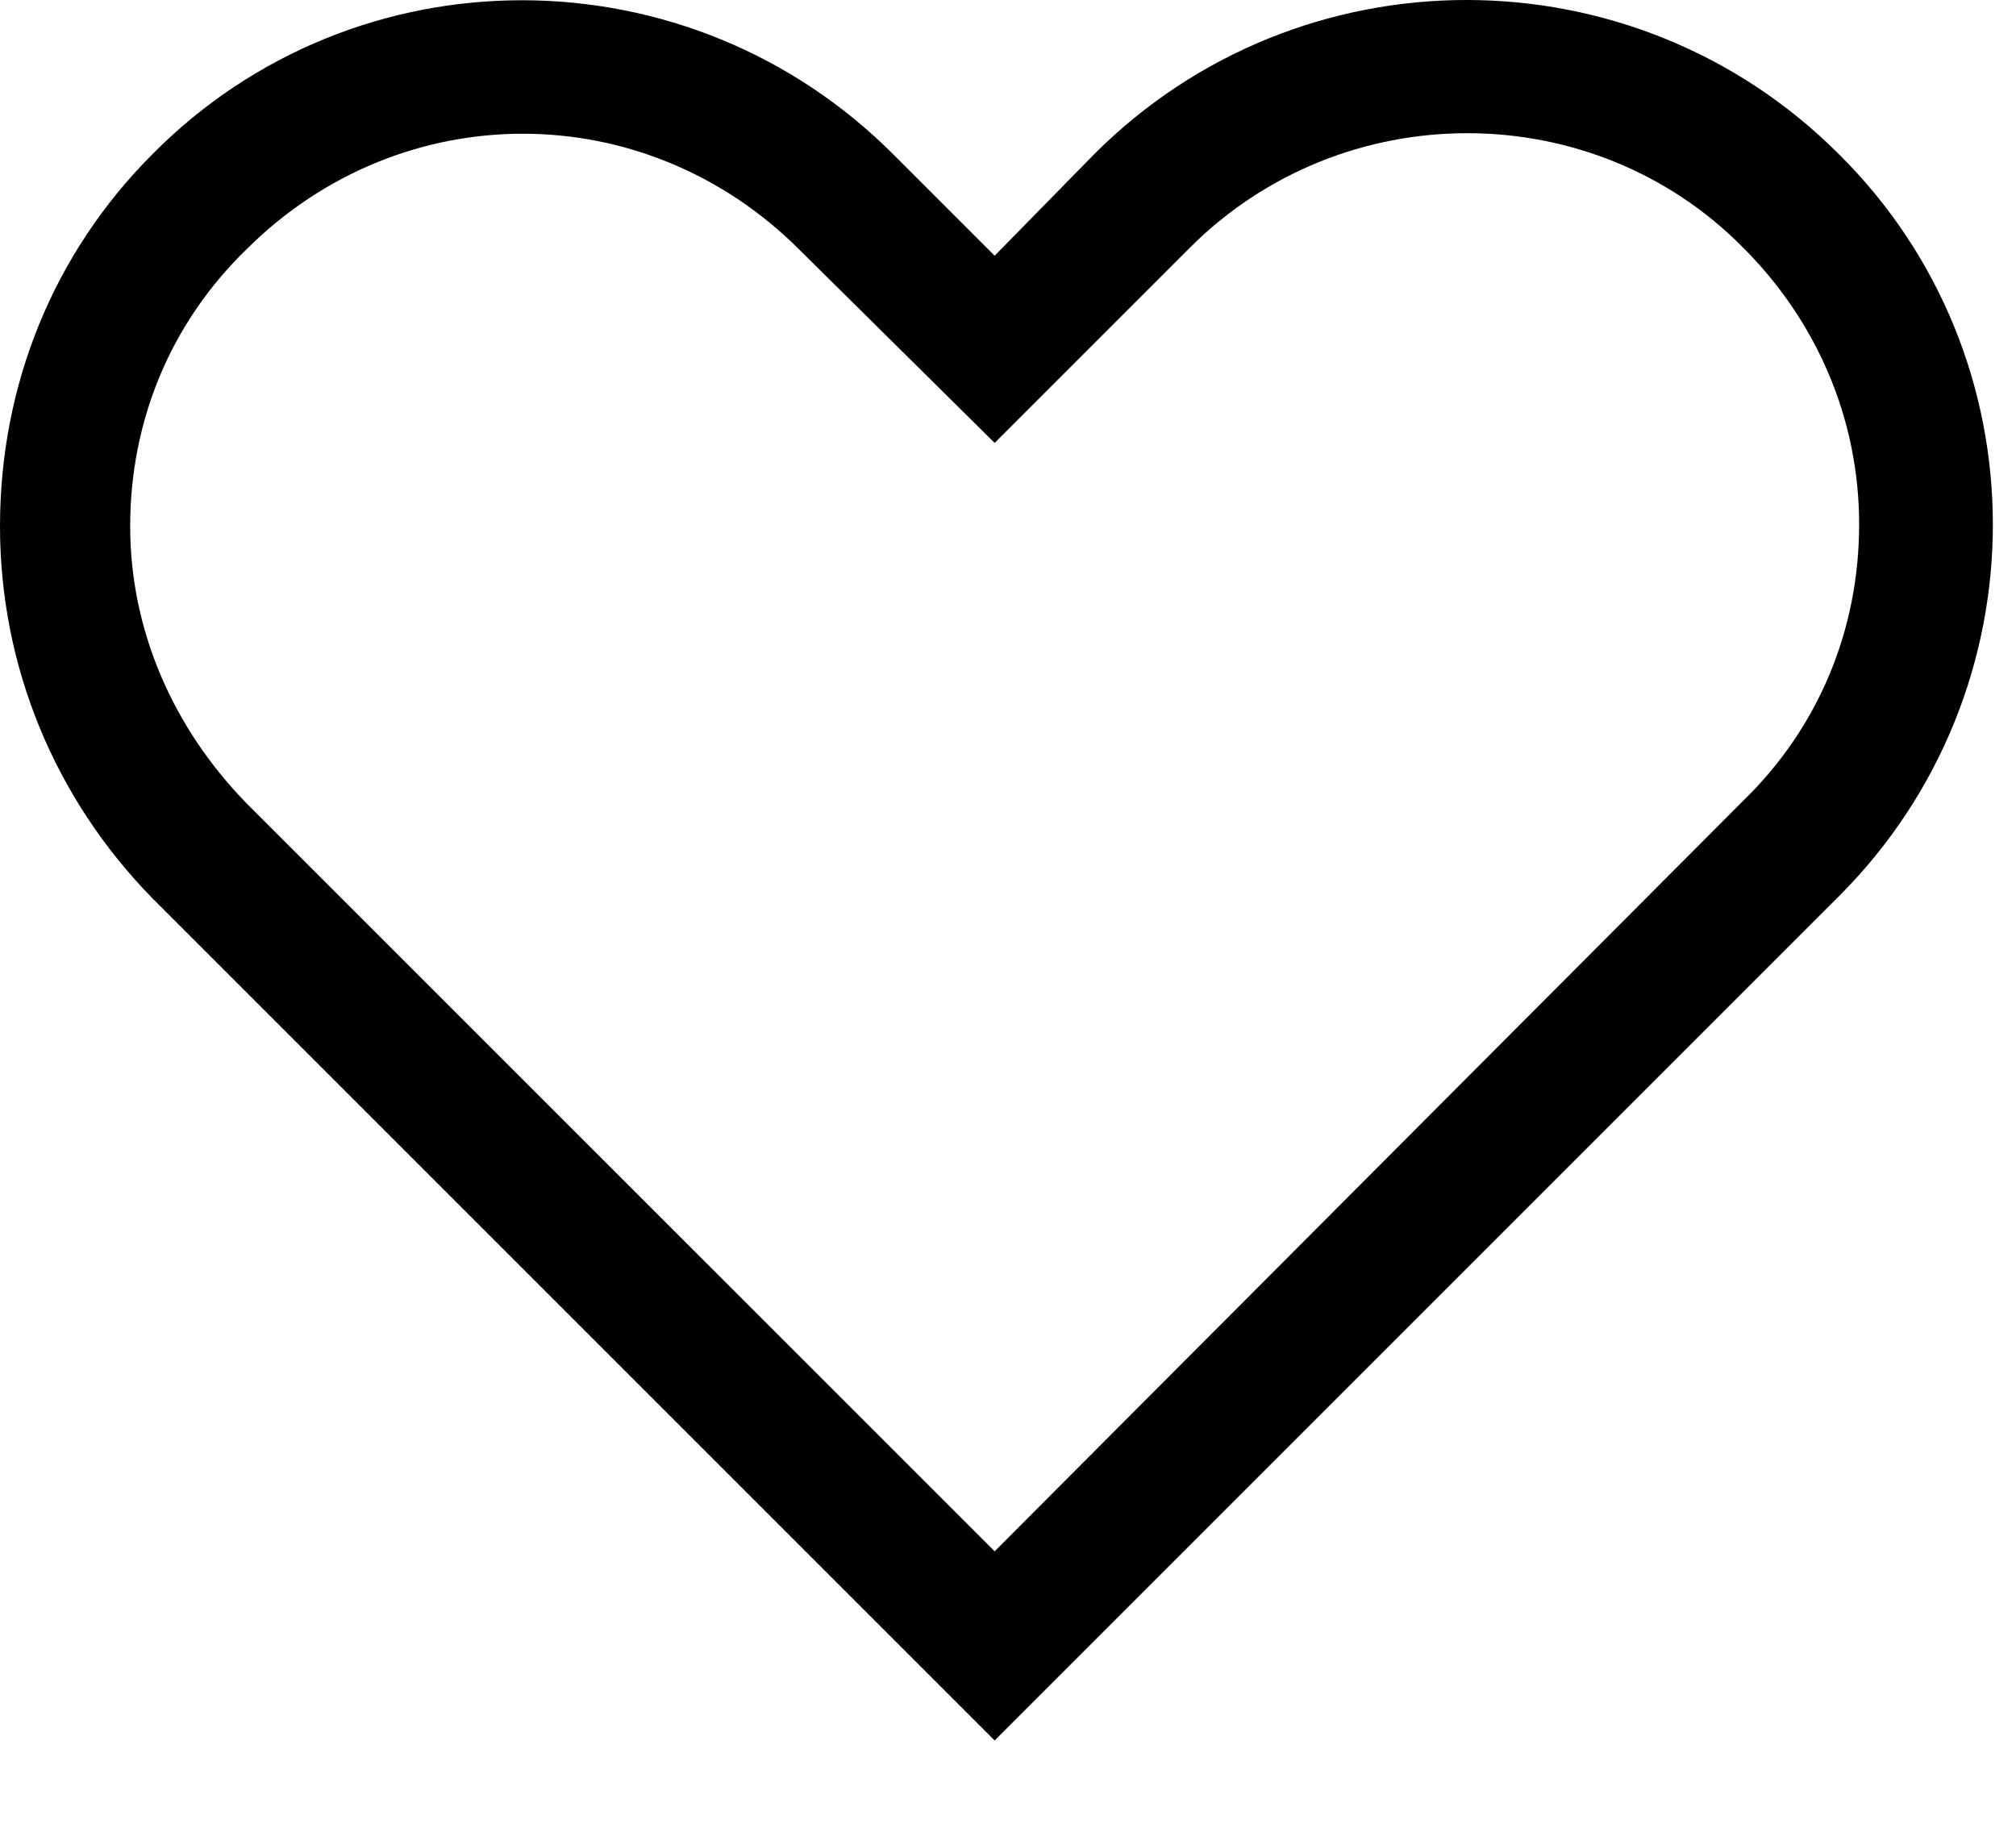
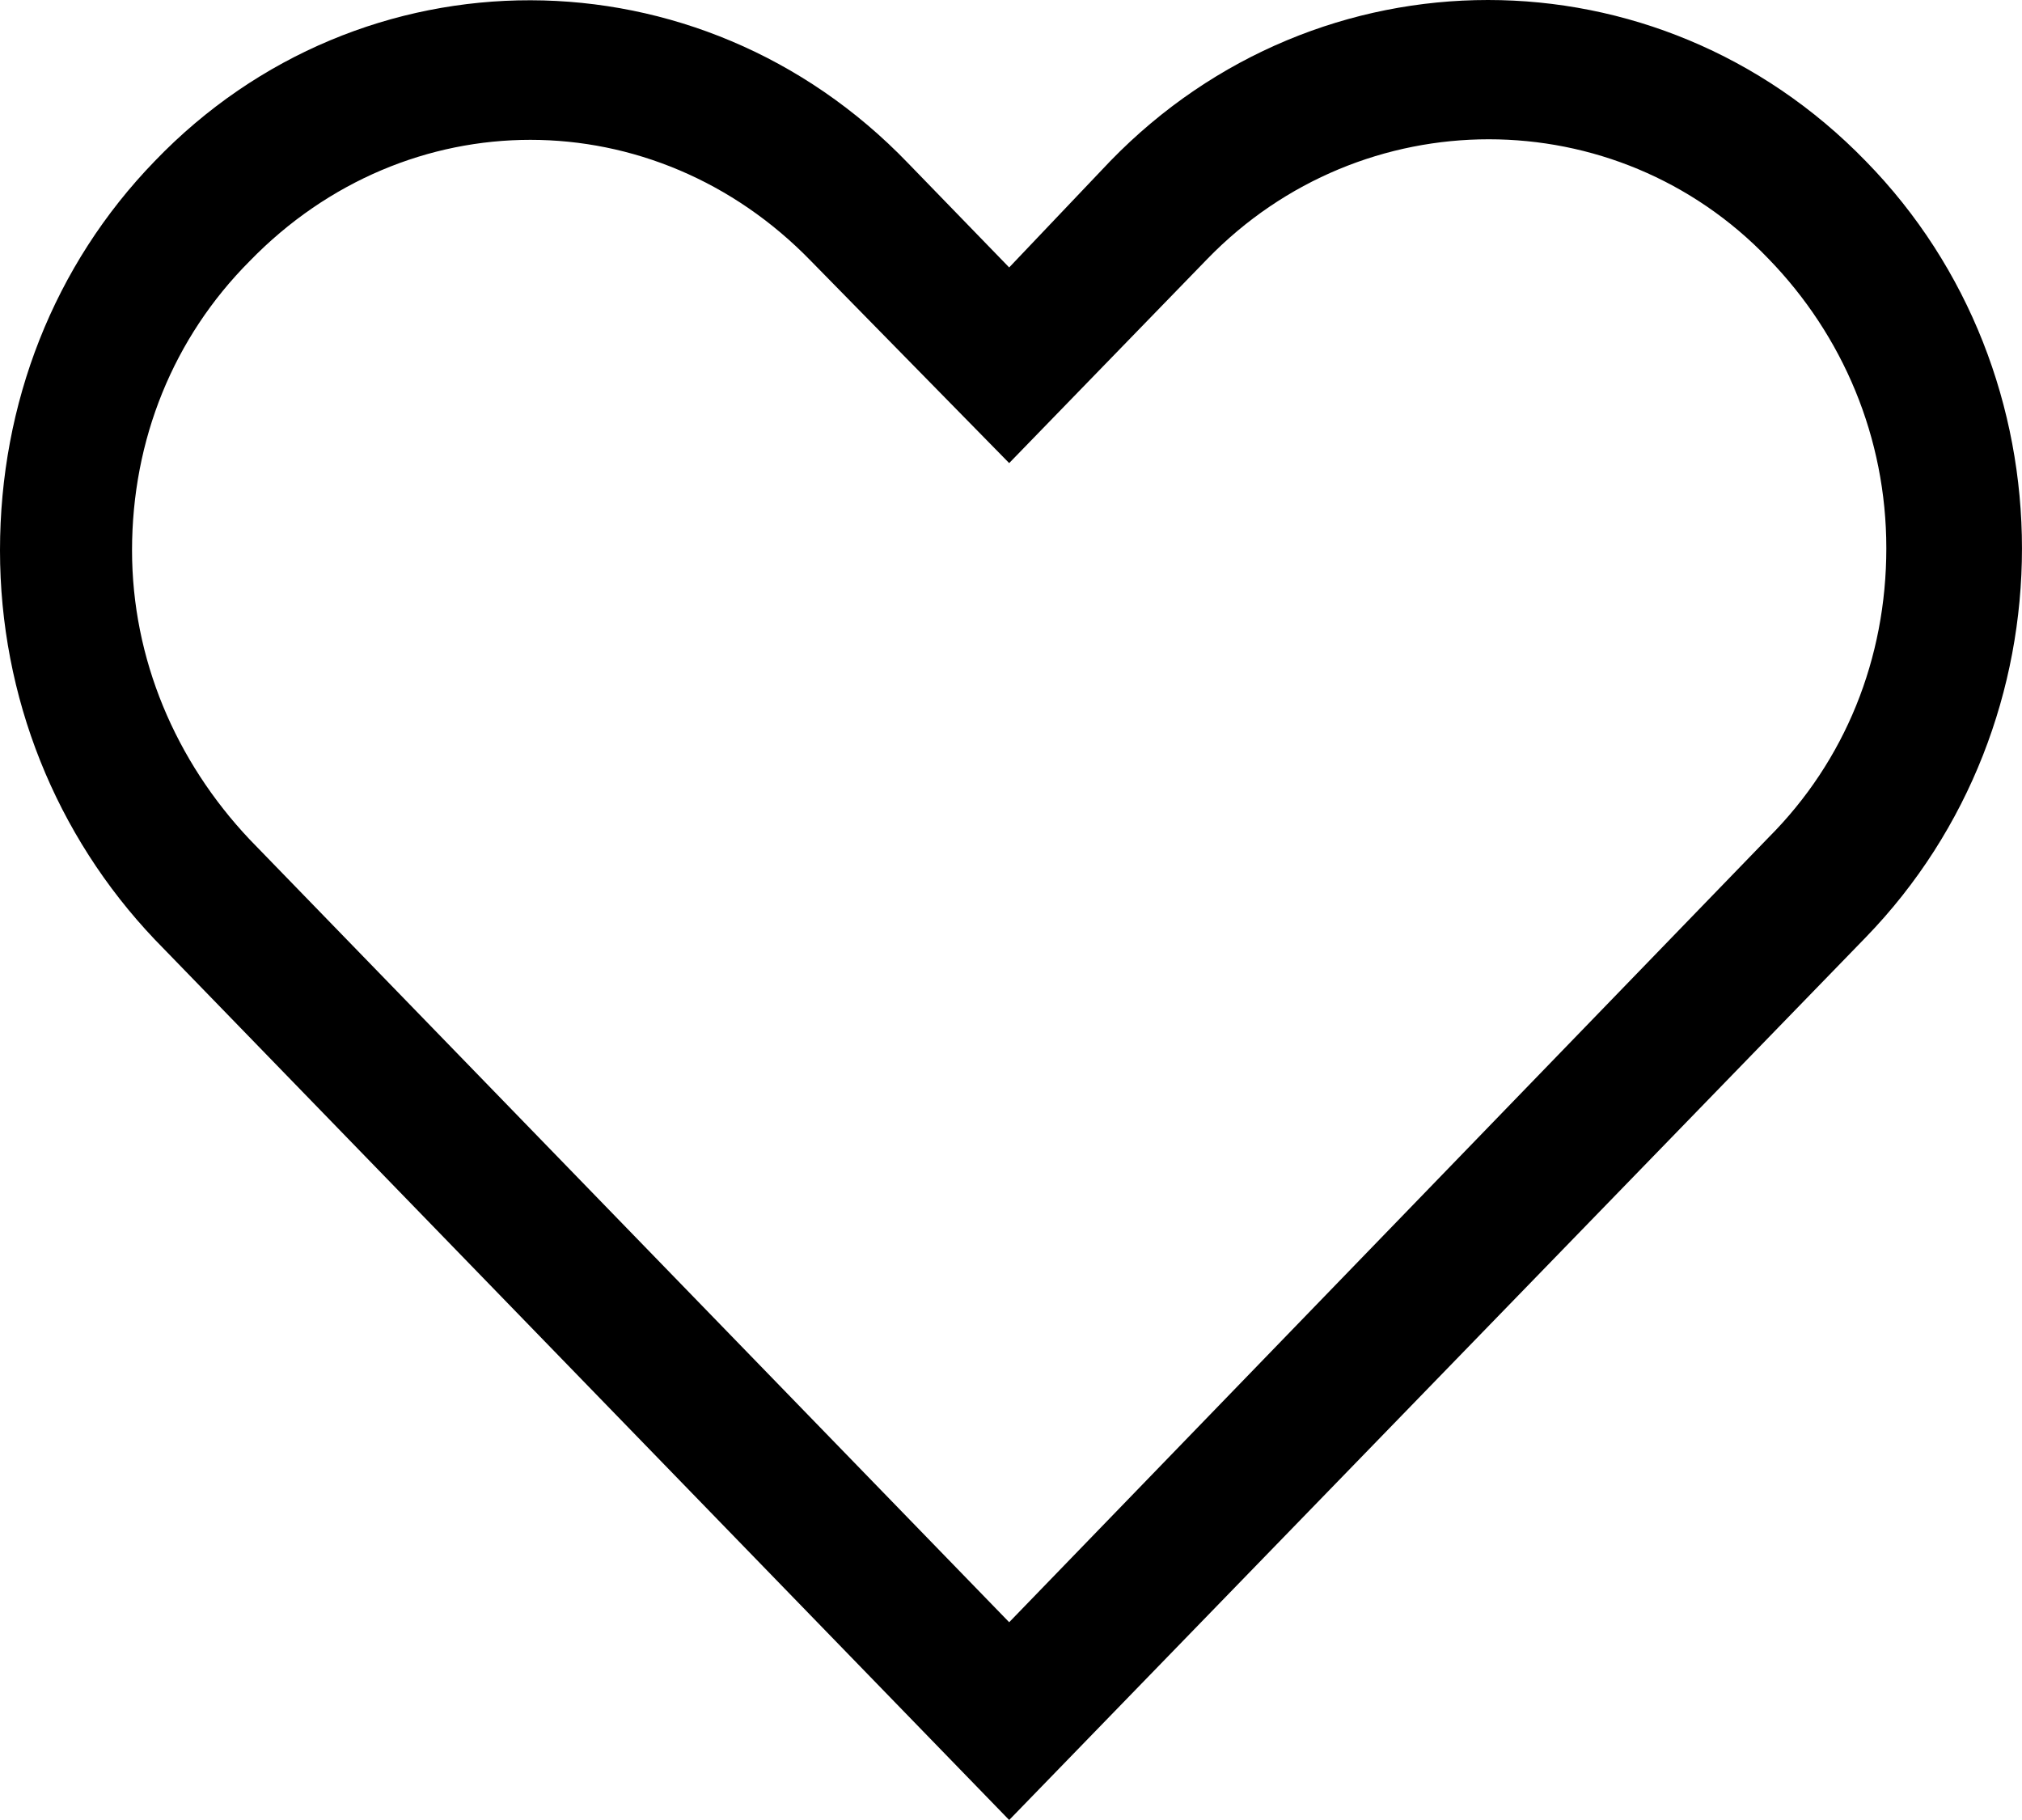
- <svg xmlns="http://www.w3.org/2000/svg" width="21" height="19" viewBox="0 0 21 19" fill="none">
-   <path d="M19.154 9.338C21.294 7.198 21.294 3.724 19.154 1.605C17.014 -0.535 13.539 -0.535 11.399 1.605L10.361 2.664L9.323 1.626C7.183 -0.535 3.708 -0.535 1.589 1.605C0.551 2.643 0 4.02 0 5.482C0 6.944 0.572 8.321 1.589 9.359L10.361 18.131L19.154 9.338ZM1.356 5.482C1.356 4.38 1.78 3.363 2.564 2.601C3.369 1.796 4.407 1.393 5.445 1.393C6.484 1.393 7.522 1.796 8.327 2.601L10.361 4.614L12.395 2.58C13.984 0.99 16.59 0.99 18.158 2.58C18.921 3.342 19.366 4.359 19.366 5.461C19.366 6.563 18.942 7.58 18.158 8.342L10.361 16.16L2.564 8.364C1.801 7.58 1.356 6.563 1.356 5.482Z" fill="black" />
+ <svg xmlns="http://www.w3.org/2000/svg" width="20" height="18" viewBox="0 0 20 18" fill="none">
+   <path d="M18.454 9.271C20.515 7.146 20.515 3.697 18.454 1.593C16.392 -0.531 13.044 -0.531 10.982 1.593L9.982 2.645L8.982 1.614C6.92 -0.531 3.572 -0.531 1.531 1.593C0.531 2.624 0 3.991 0 5.443C0 6.894 0.551 8.261 1.531 9.292L9.982 18L18.454 9.271ZM1.306 5.443C1.306 4.349 1.715 3.339 2.47 2.582C3.246 1.783 4.246 1.383 5.246 1.383C6.246 1.383 7.247 1.783 8.022 2.582L9.982 4.58L11.942 2.561C13.473 0.983 15.984 0.983 17.494 2.561C18.229 3.318 18.658 4.328 18.658 5.422C18.658 6.515 18.25 7.525 17.494 8.282L9.982 16.044L2.47 8.303C1.735 7.525 1.306 6.515 1.306 5.443Z" fill="black" />
</svg>
